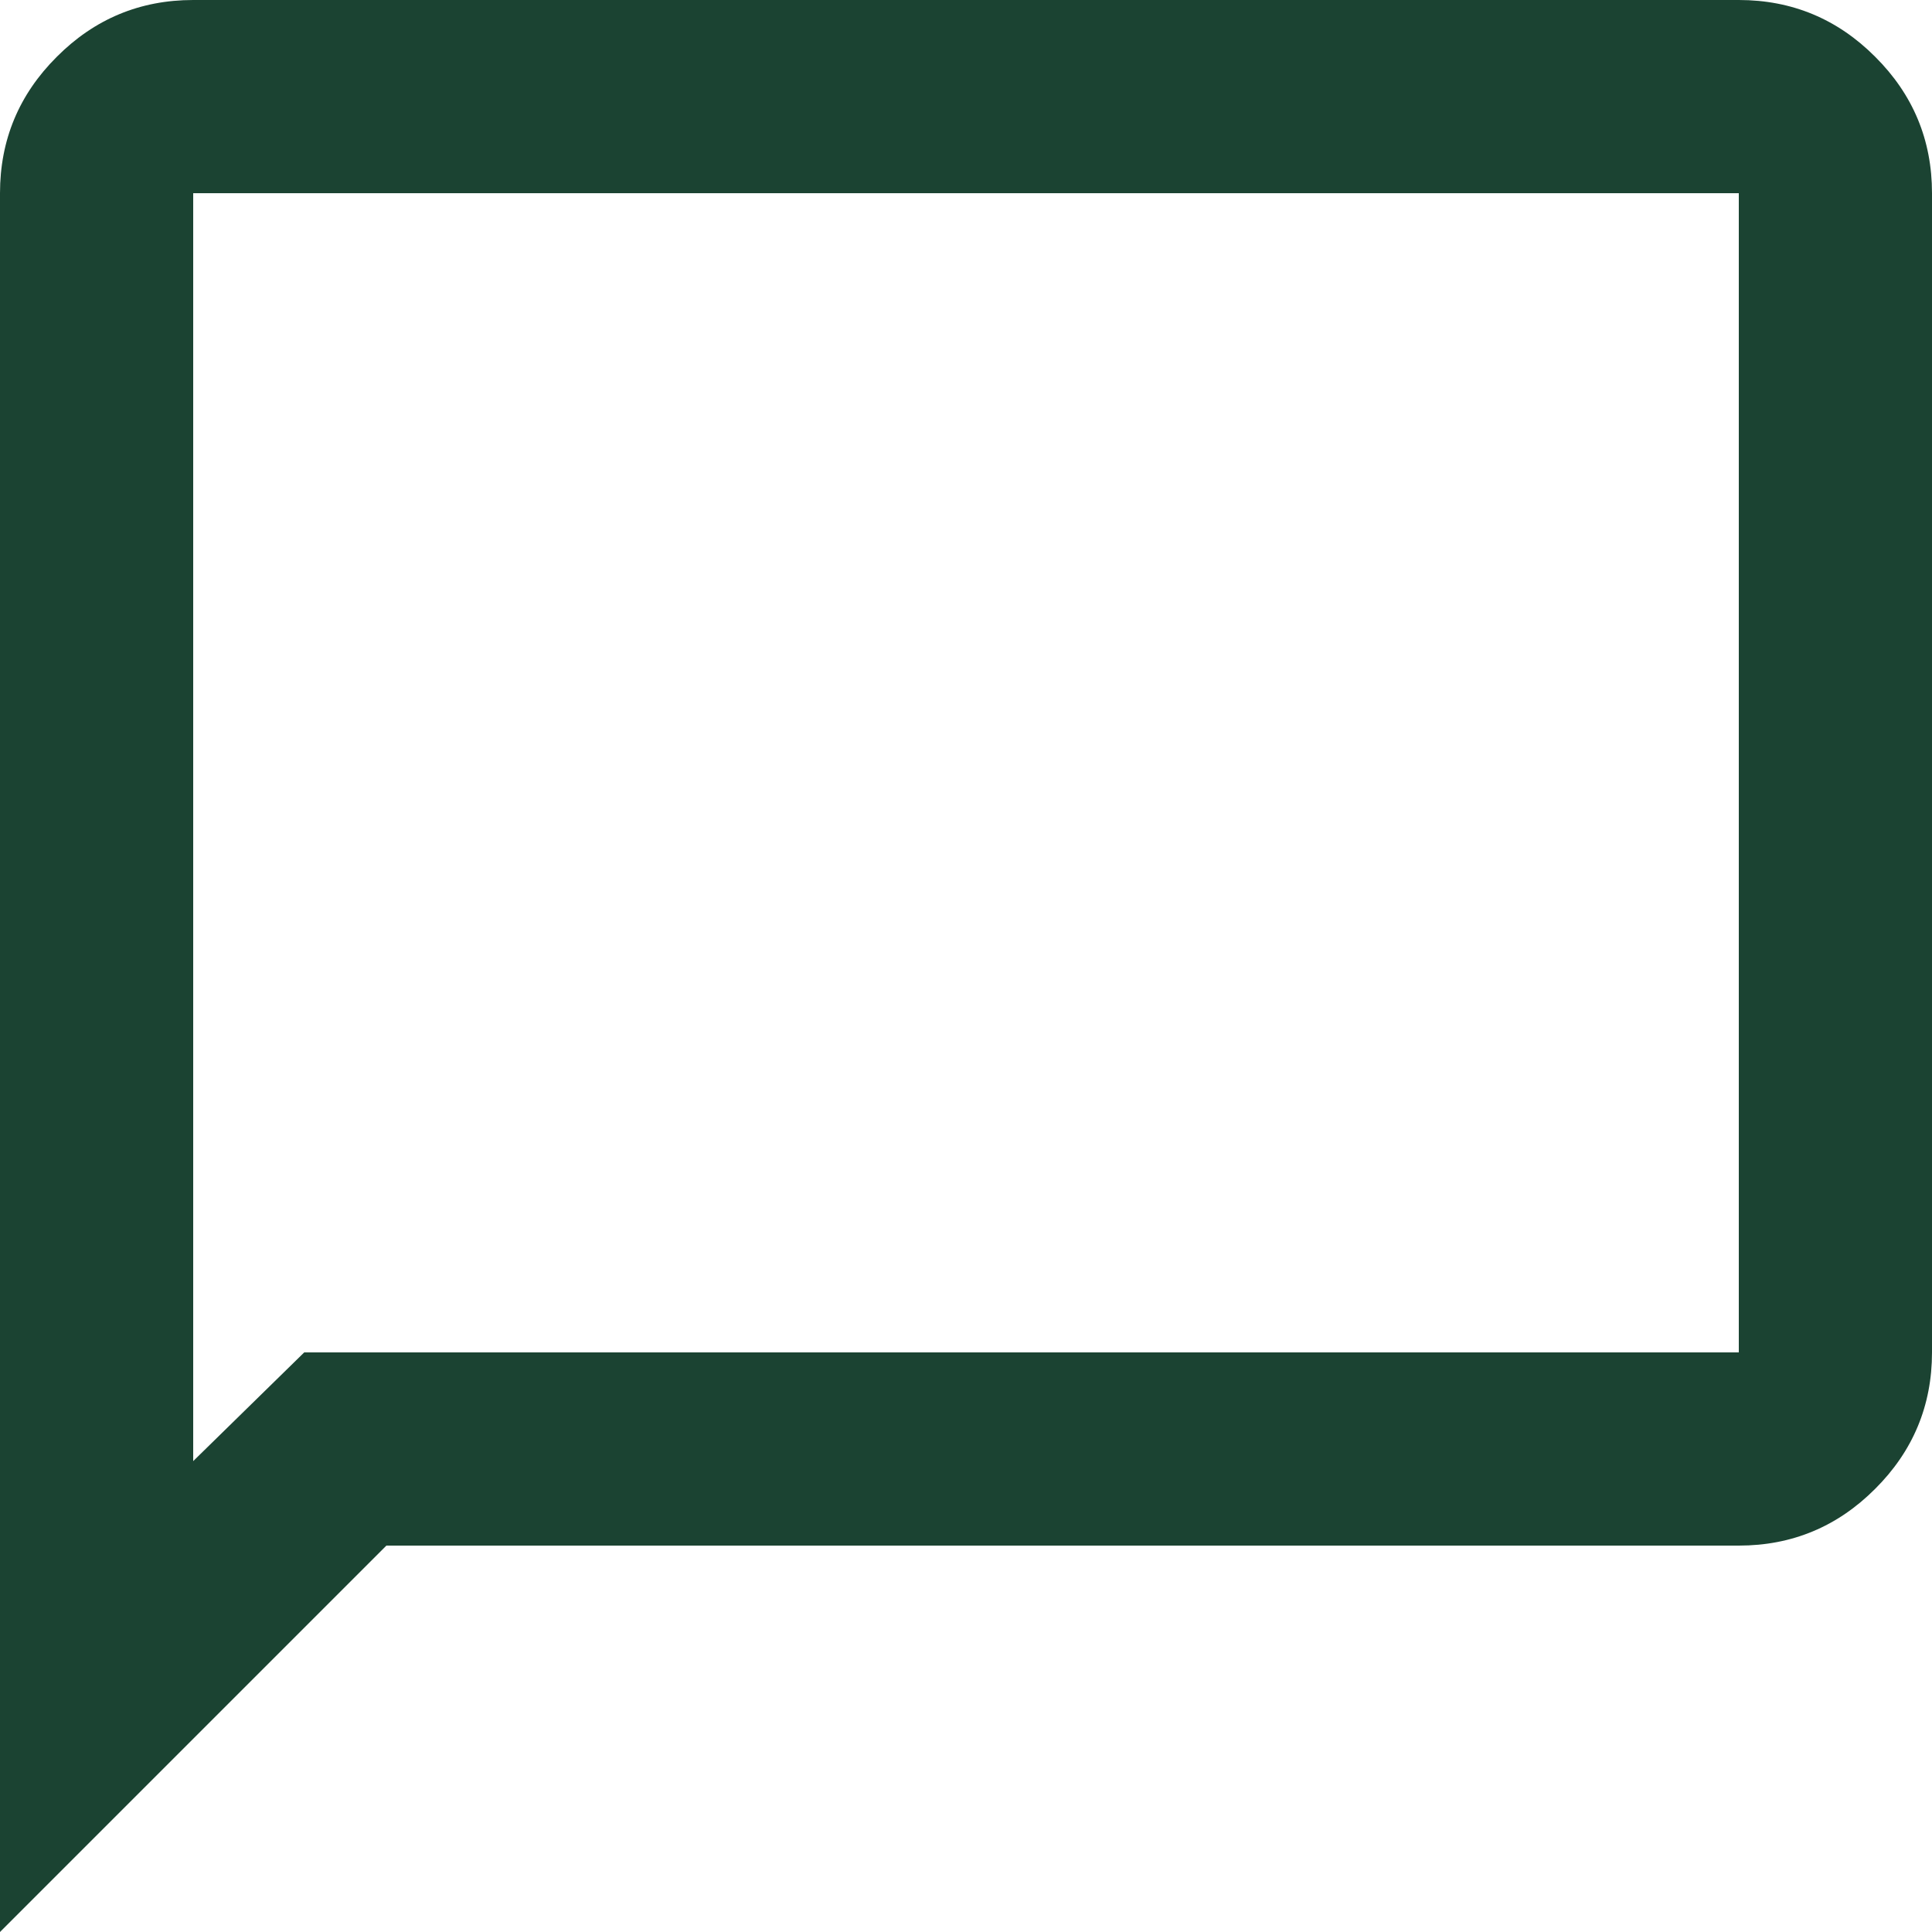
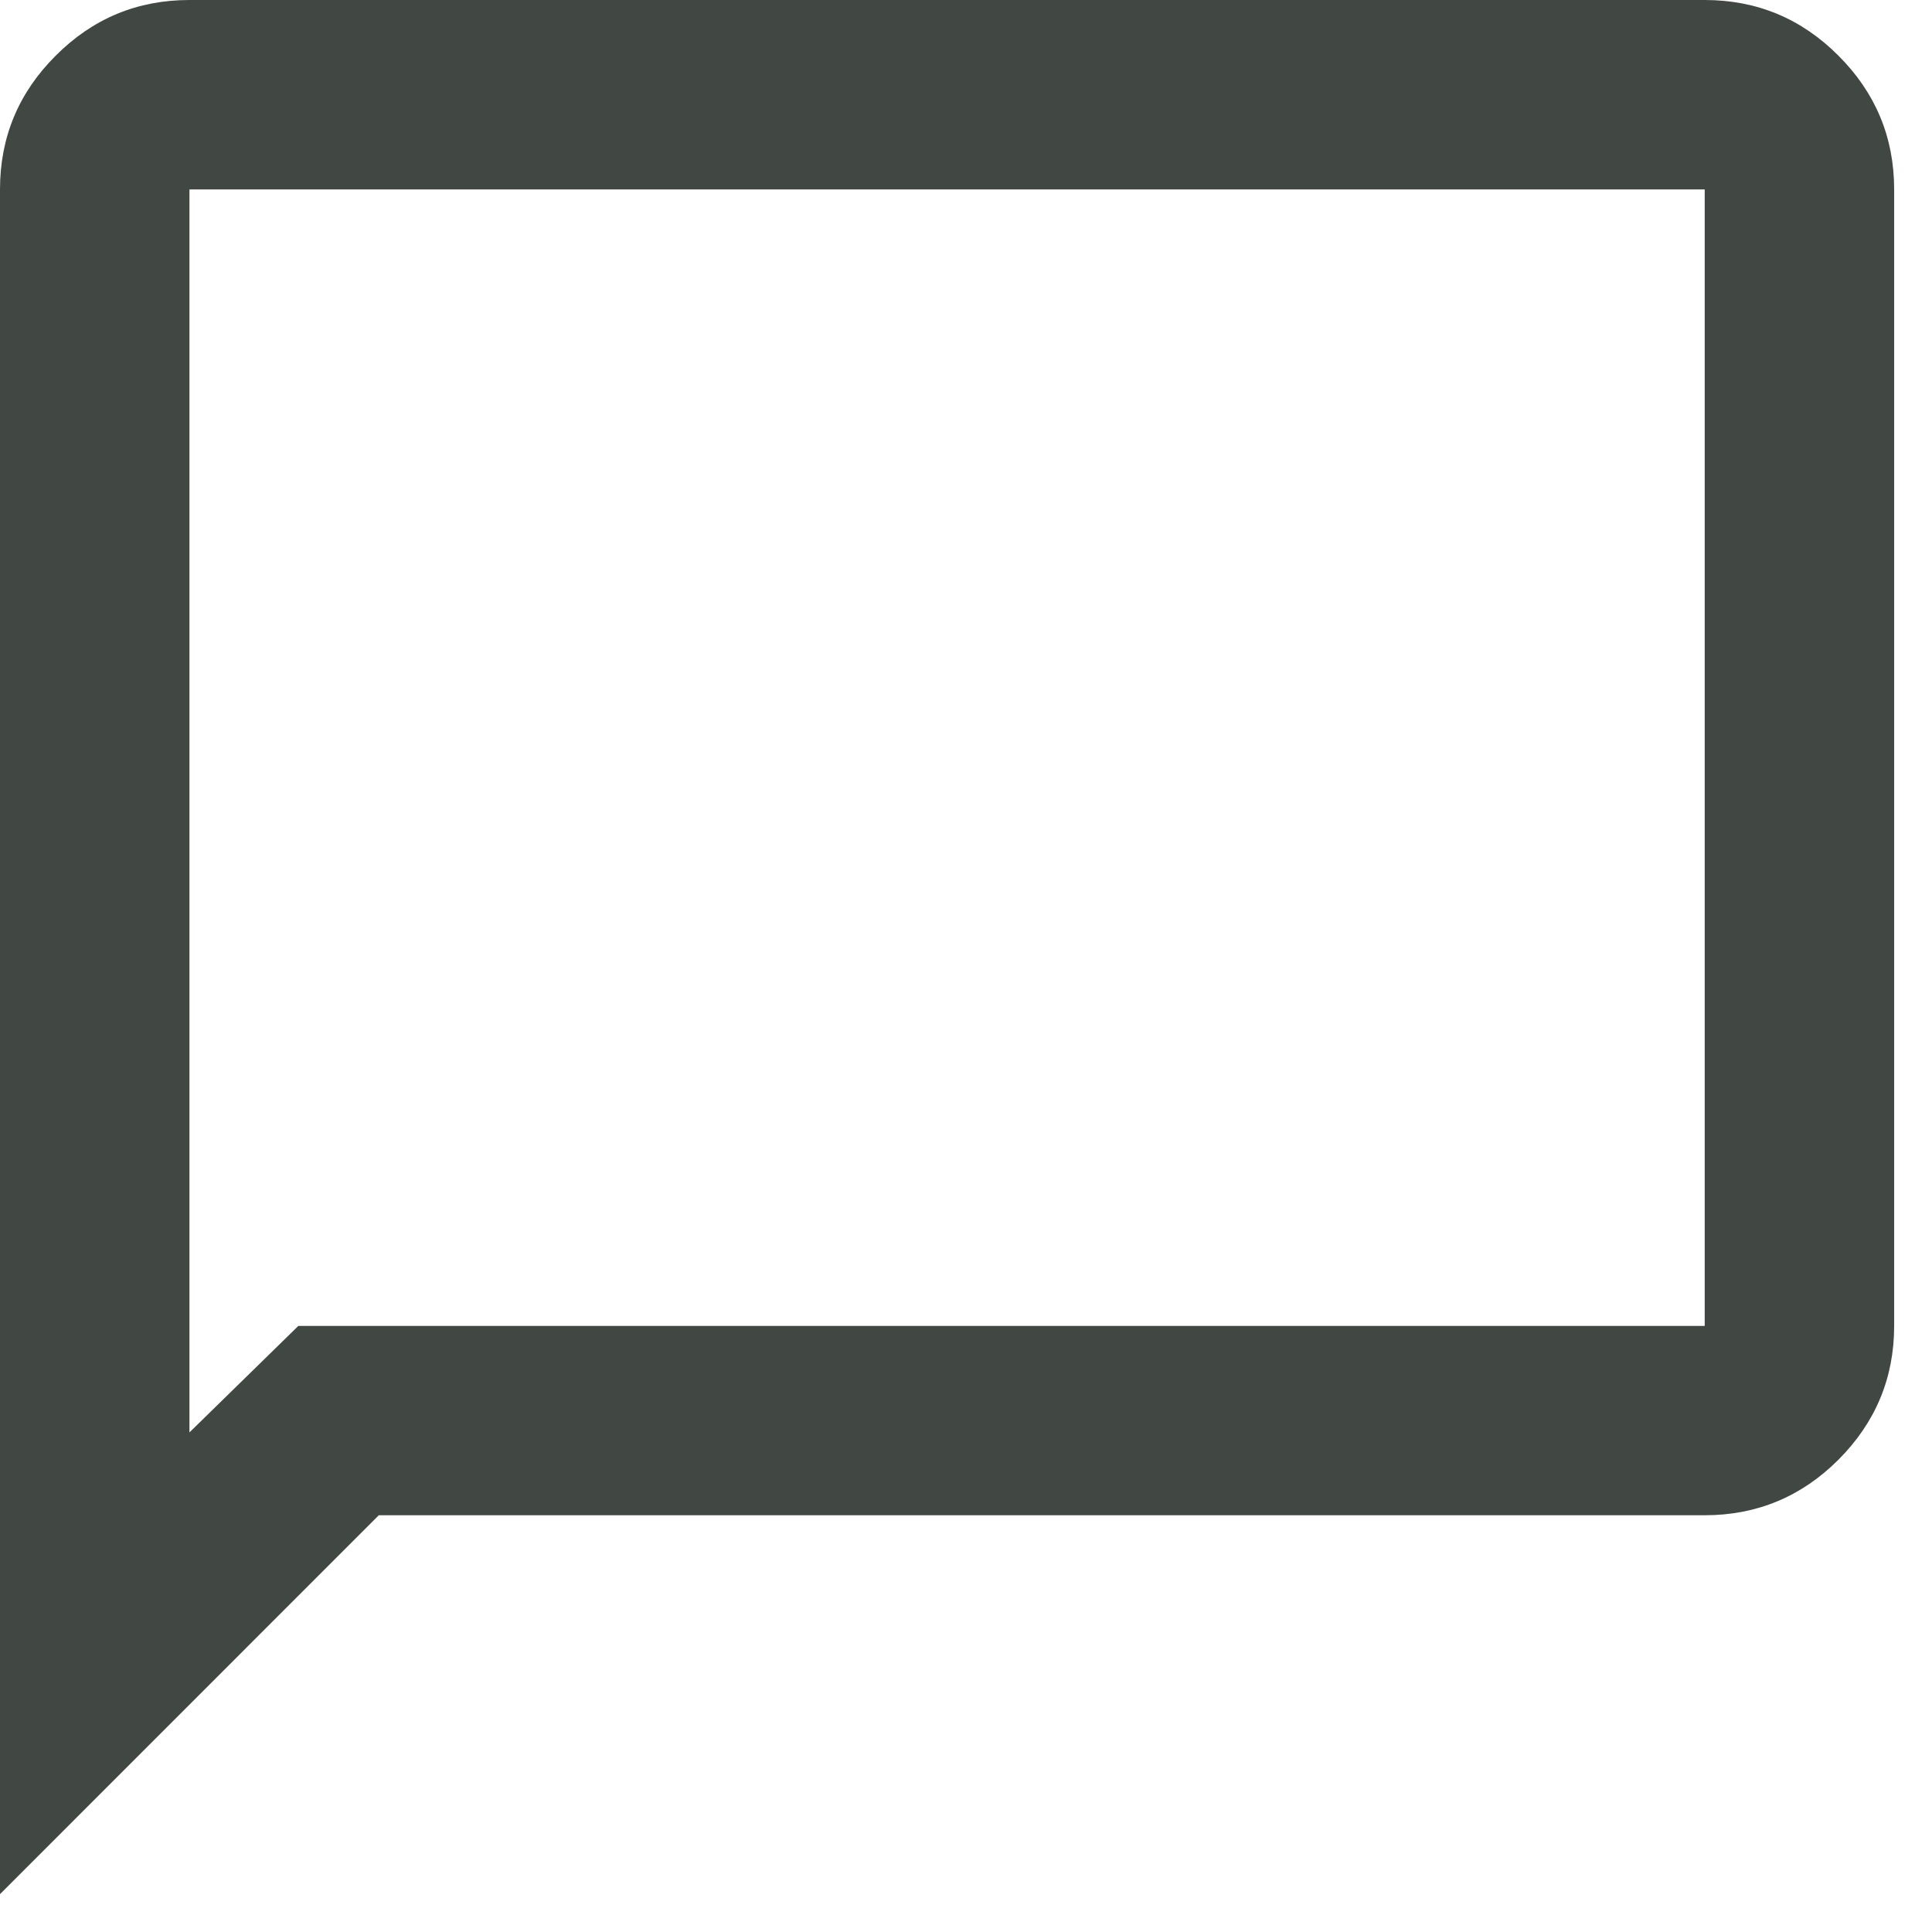
- <svg xmlns="http://www.w3.org/2000/svg" width="15" height="15" viewBox="0 0 15 15" fill="none">
-   <path d="M0 15V1.5C0 1.087 0.147 0.734 0.441 0.441C0.734 0.147 1.087 0 1.5 0H13.5C13.912 0 14.266 0.147 14.559 0.441C14.853 0.734 15 1.087 15 1.5V10.5C15 10.912 14.853 11.266 14.559 11.559C14.266 11.853 13.912 12 13.5 12H3L0 15ZM2.362 10.5H13.5V1.5H1.5V11.344L2.362 10.5ZM1.5 10.5V1.5V10.5Z" fill="#1B4332" />
+ <svg xmlns="http://www.w3.org/2000/svg" width="17" height="17" viewBox="0 0 17 17" fill="none">
+   <path d="M0 16.667V1.667C0 1.208 0.163 0.816 0.49 0.49C0.816 0.163 1.208 0 1.667 0H15C15.458 0 15.851 0.163 16.177 0.49C16.503 0.816 16.667 1.208 16.667 1.667V11.667C16.667 12.125 16.503 12.517 16.177 12.844C15.851 13.17 15.458 13.333 15 13.333H3.333L0 16.667ZM2.625 11.667H15V1.667H1.667V12.604L2.625 11.667ZM1.667 11.667V1.667V11.667Z" fill="#414844" />
</svg>
